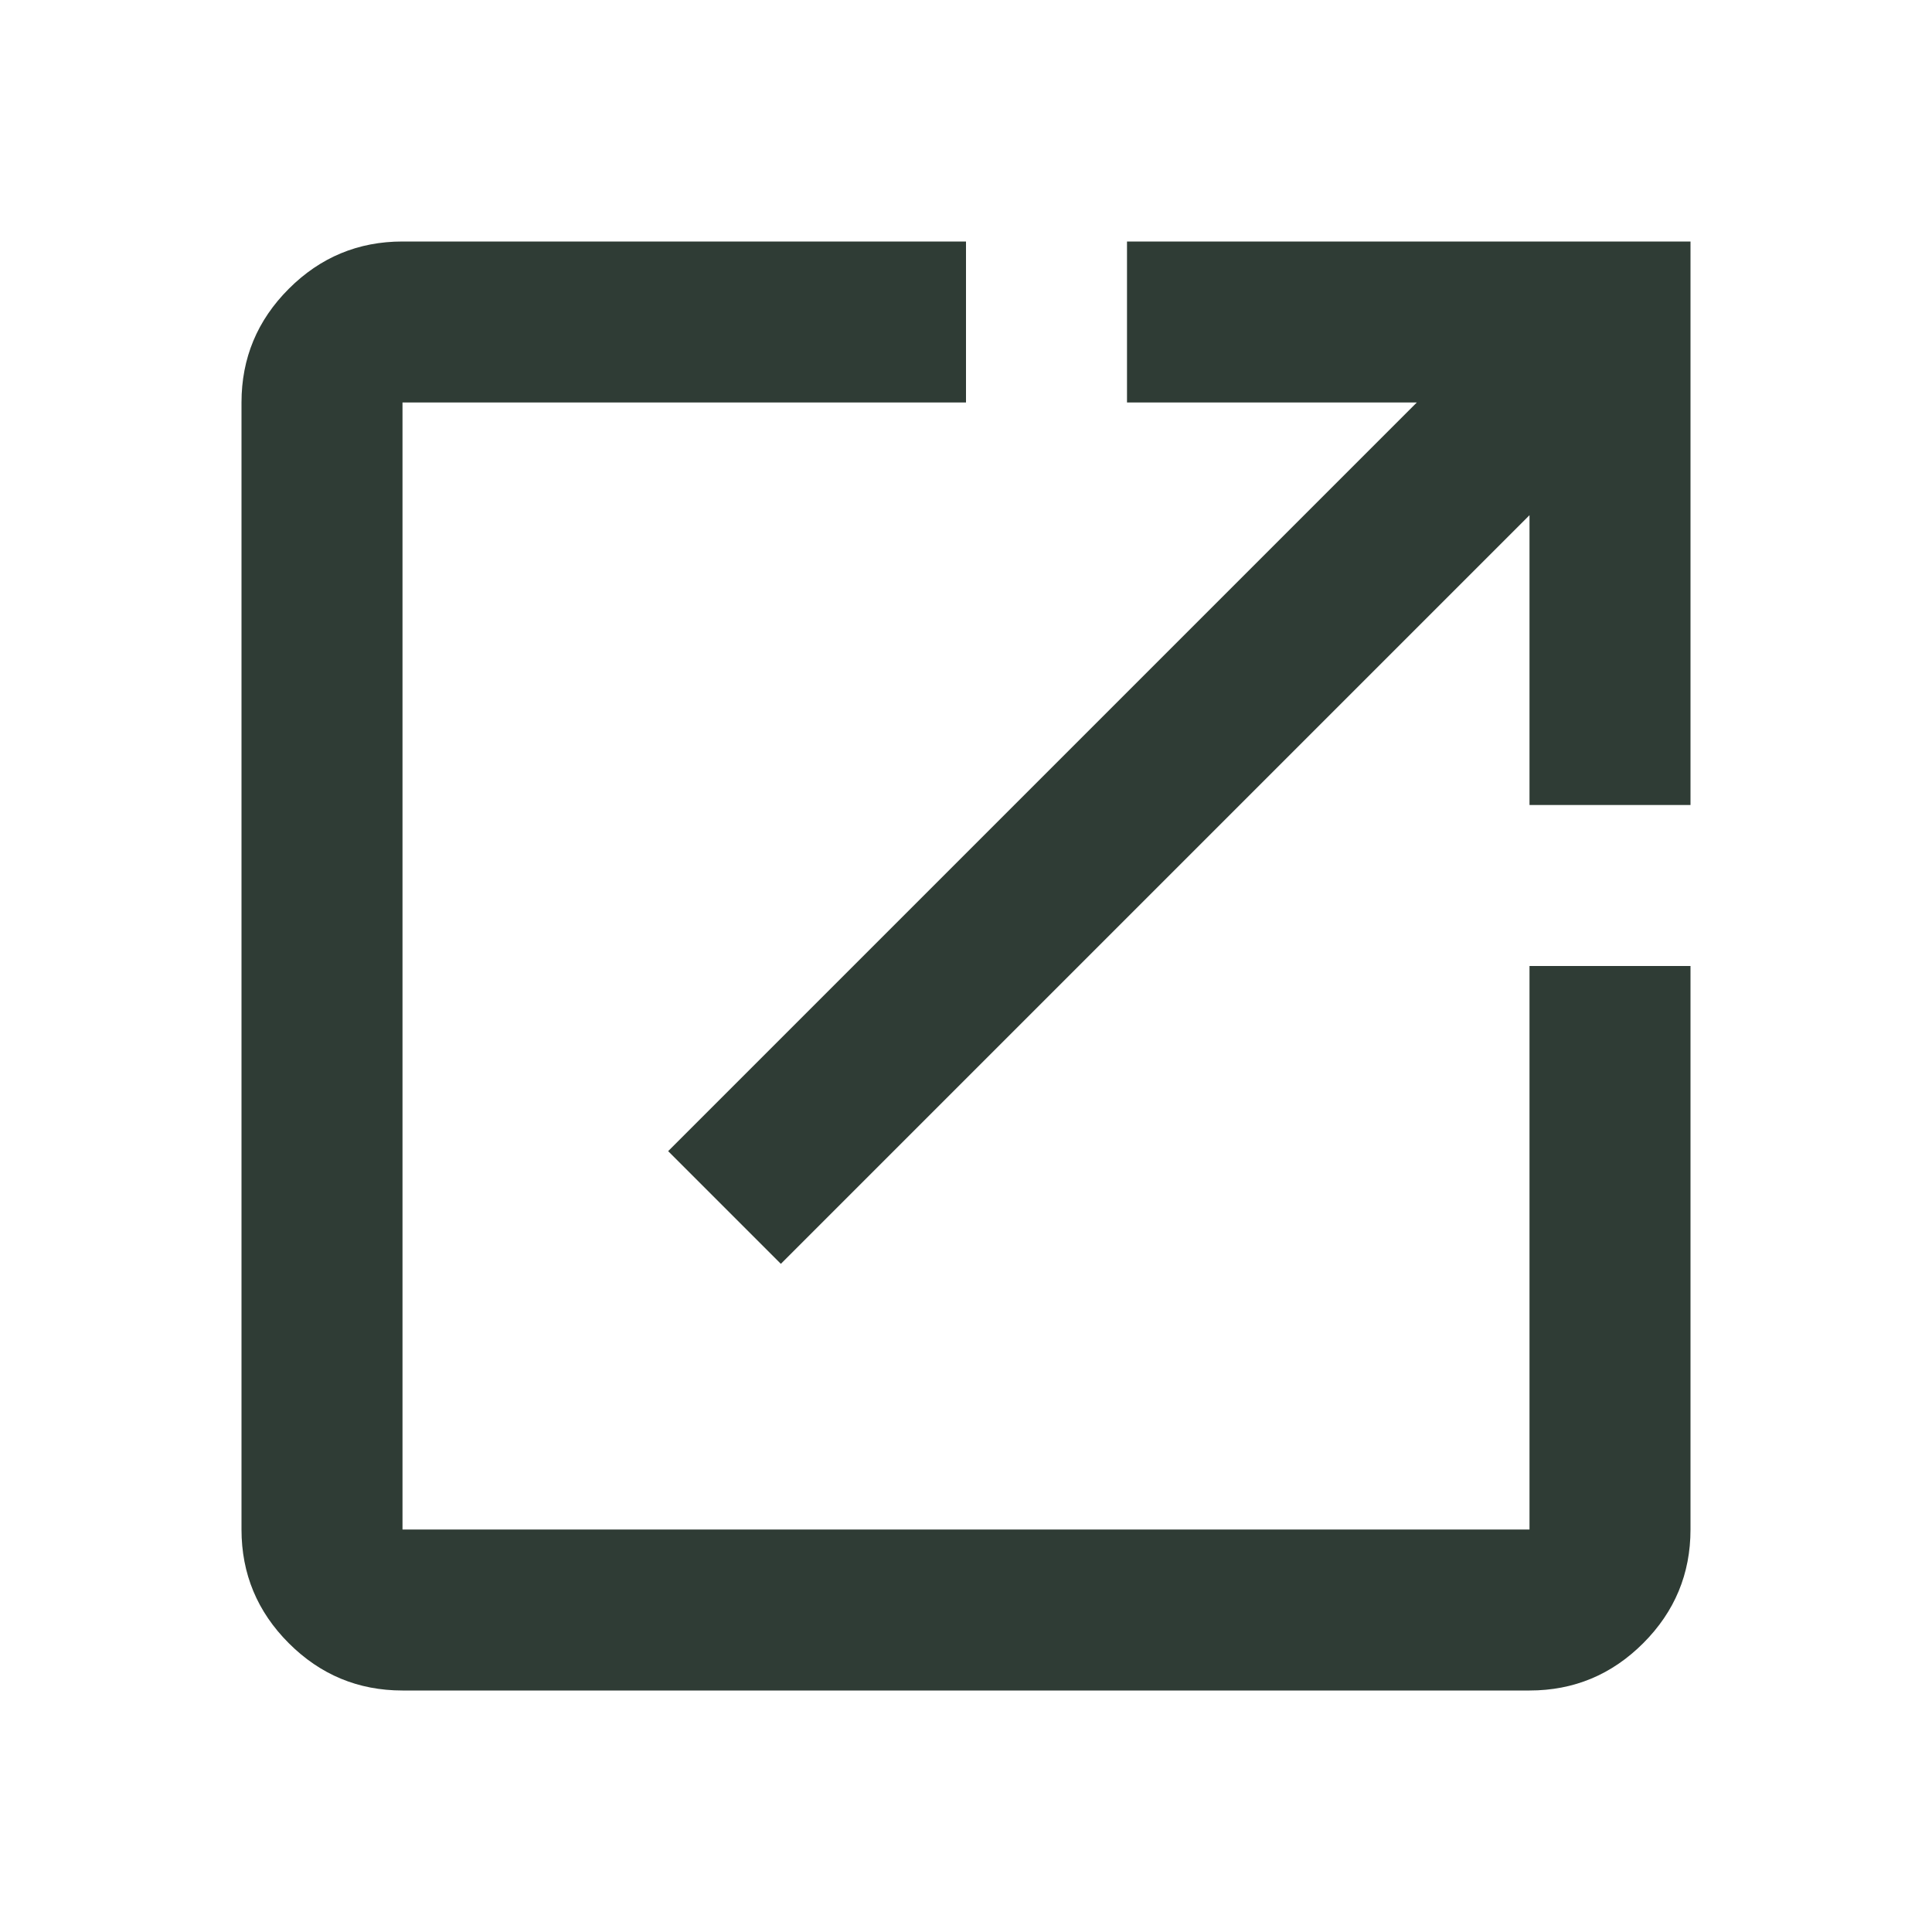
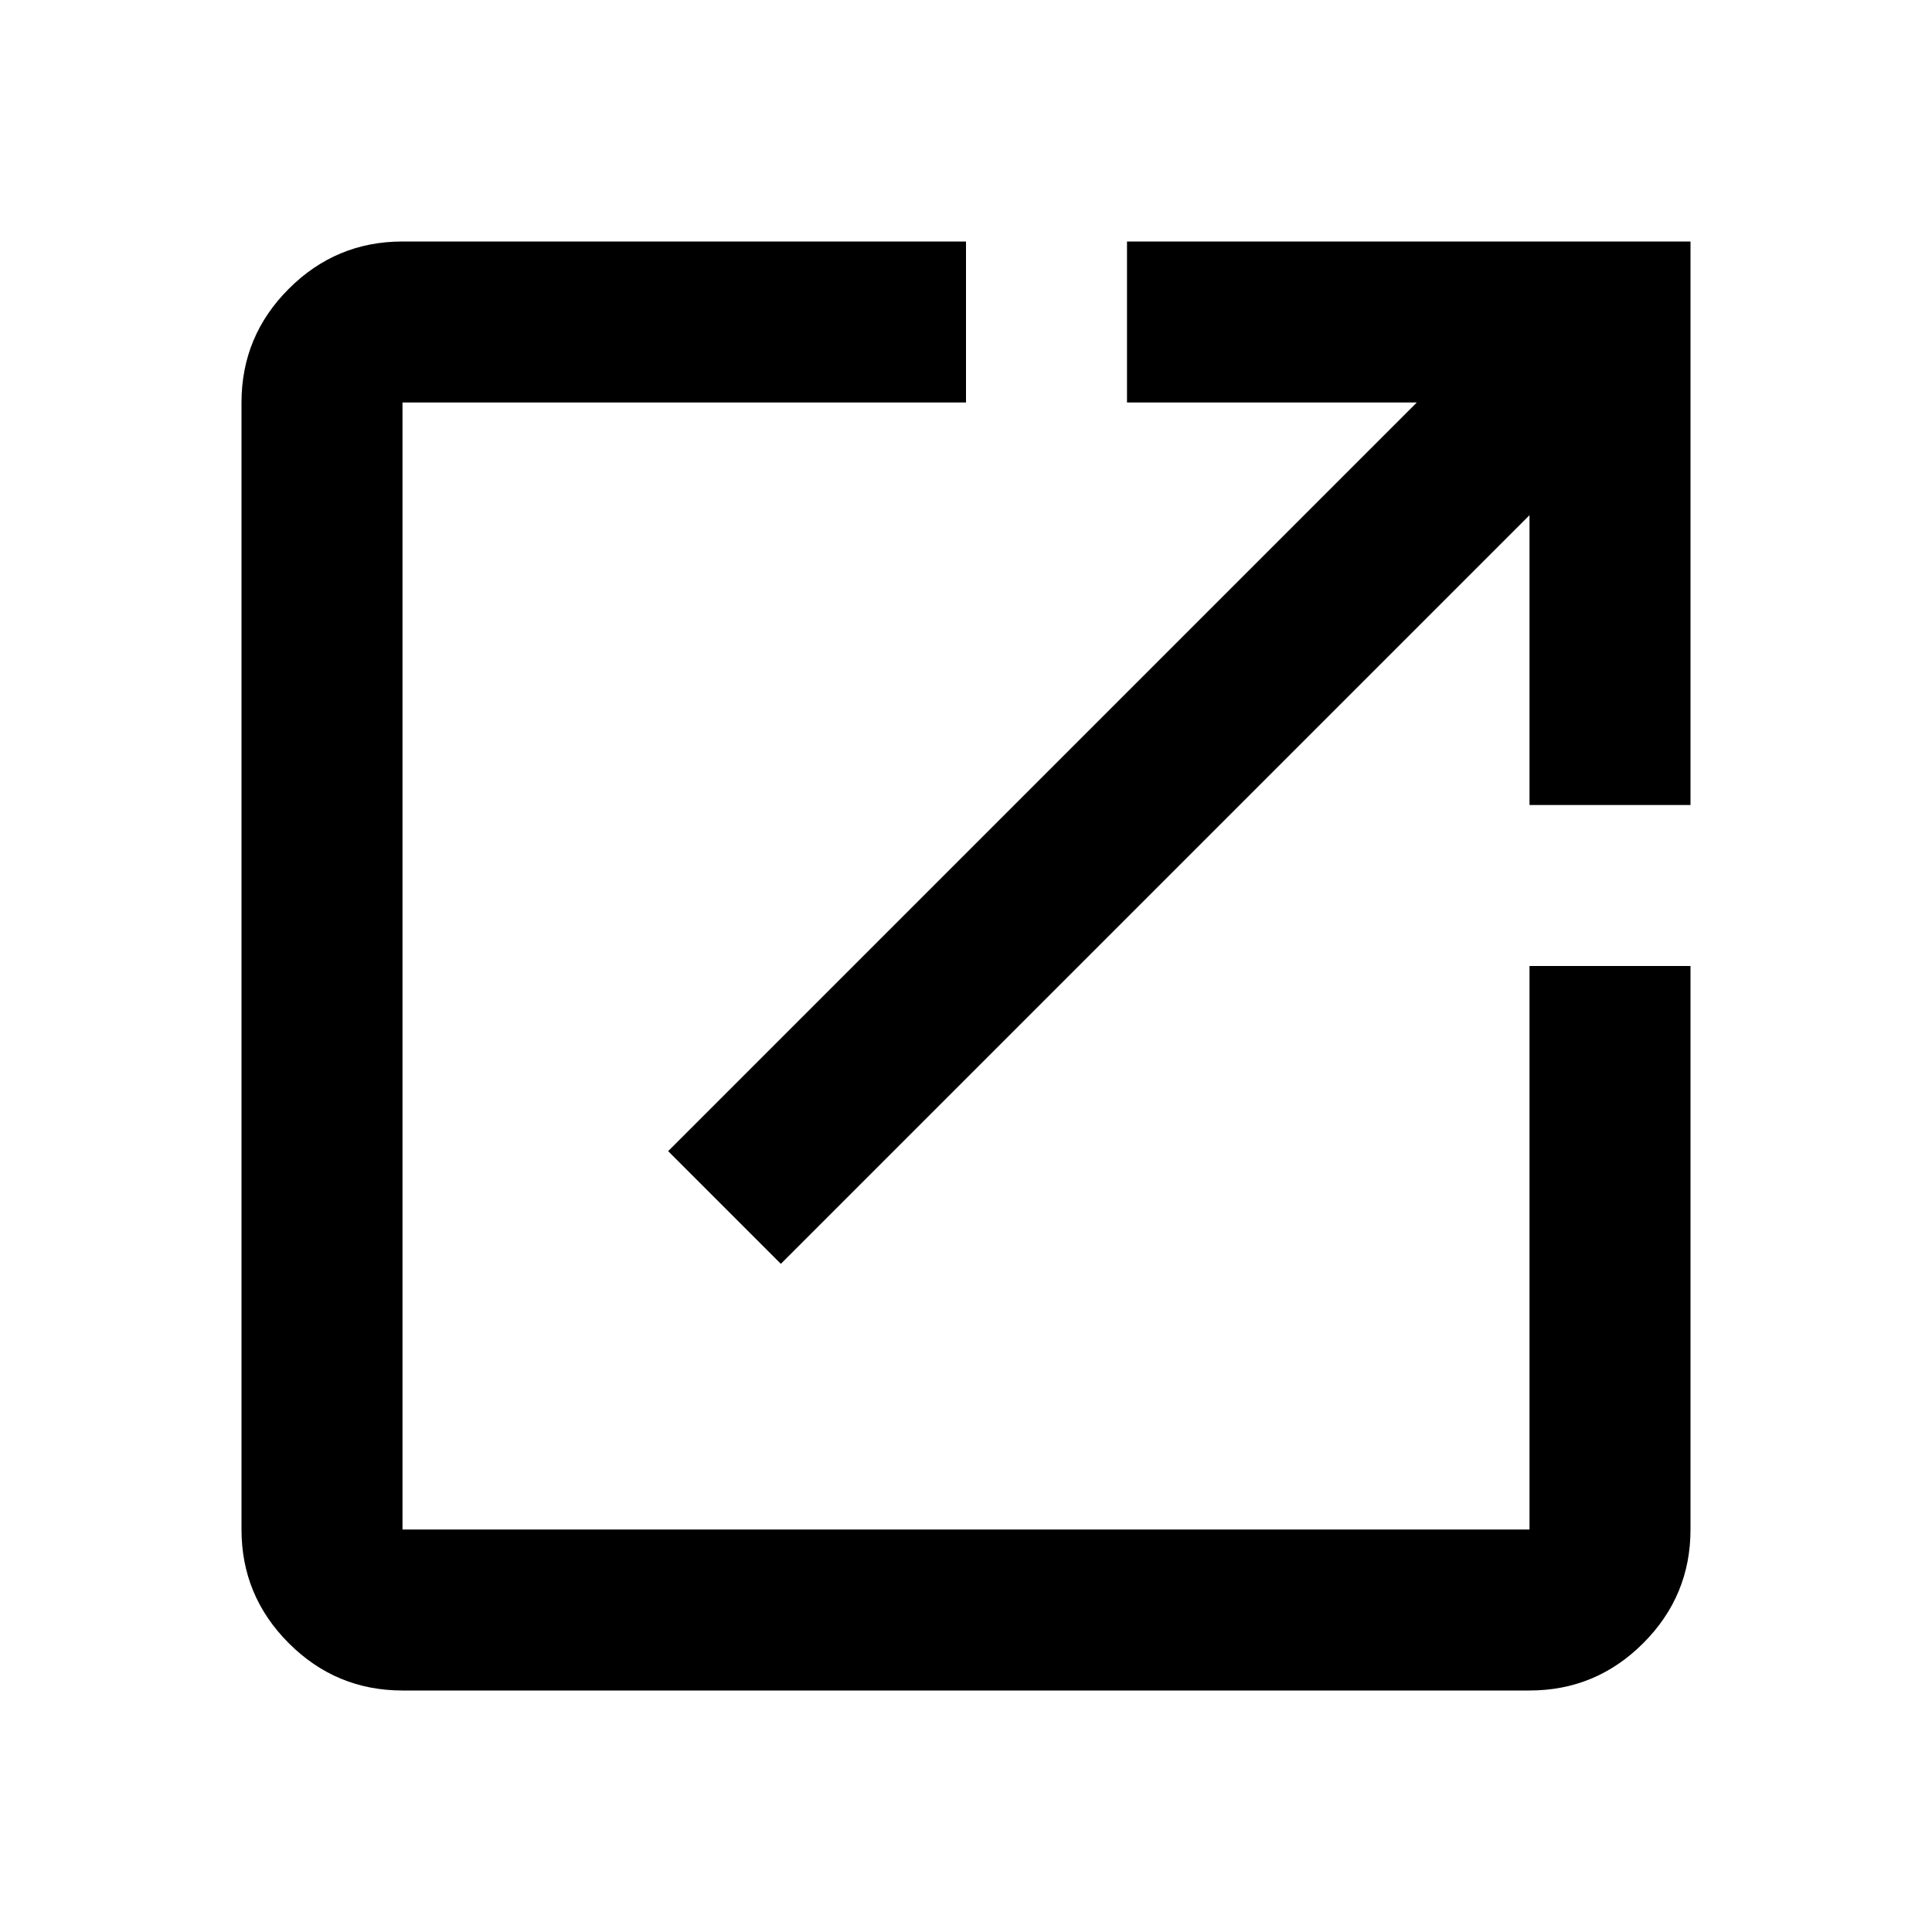
- <svg xmlns="http://www.w3.org/2000/svg" height="24px" viewBox="0 -960 960 960" width="24px" fill="#2f3c35">
+ <svg xmlns="http://www.w3.org/2000/svg" height="24px" viewBox="0 -960 960 960" width="24px" fill="currentColor">
  <path d="M200-120q-33 0-56.5-23.5T120-200v-560q0-33 23.5-56.5T200-840h280v80H200v560h560v-280h80v280q0 33-23.5 56.5T760-120H200Zm188-212-56-56 372-372H560v-80h280v280h-80v-144L388-332Z" />
</svg>
